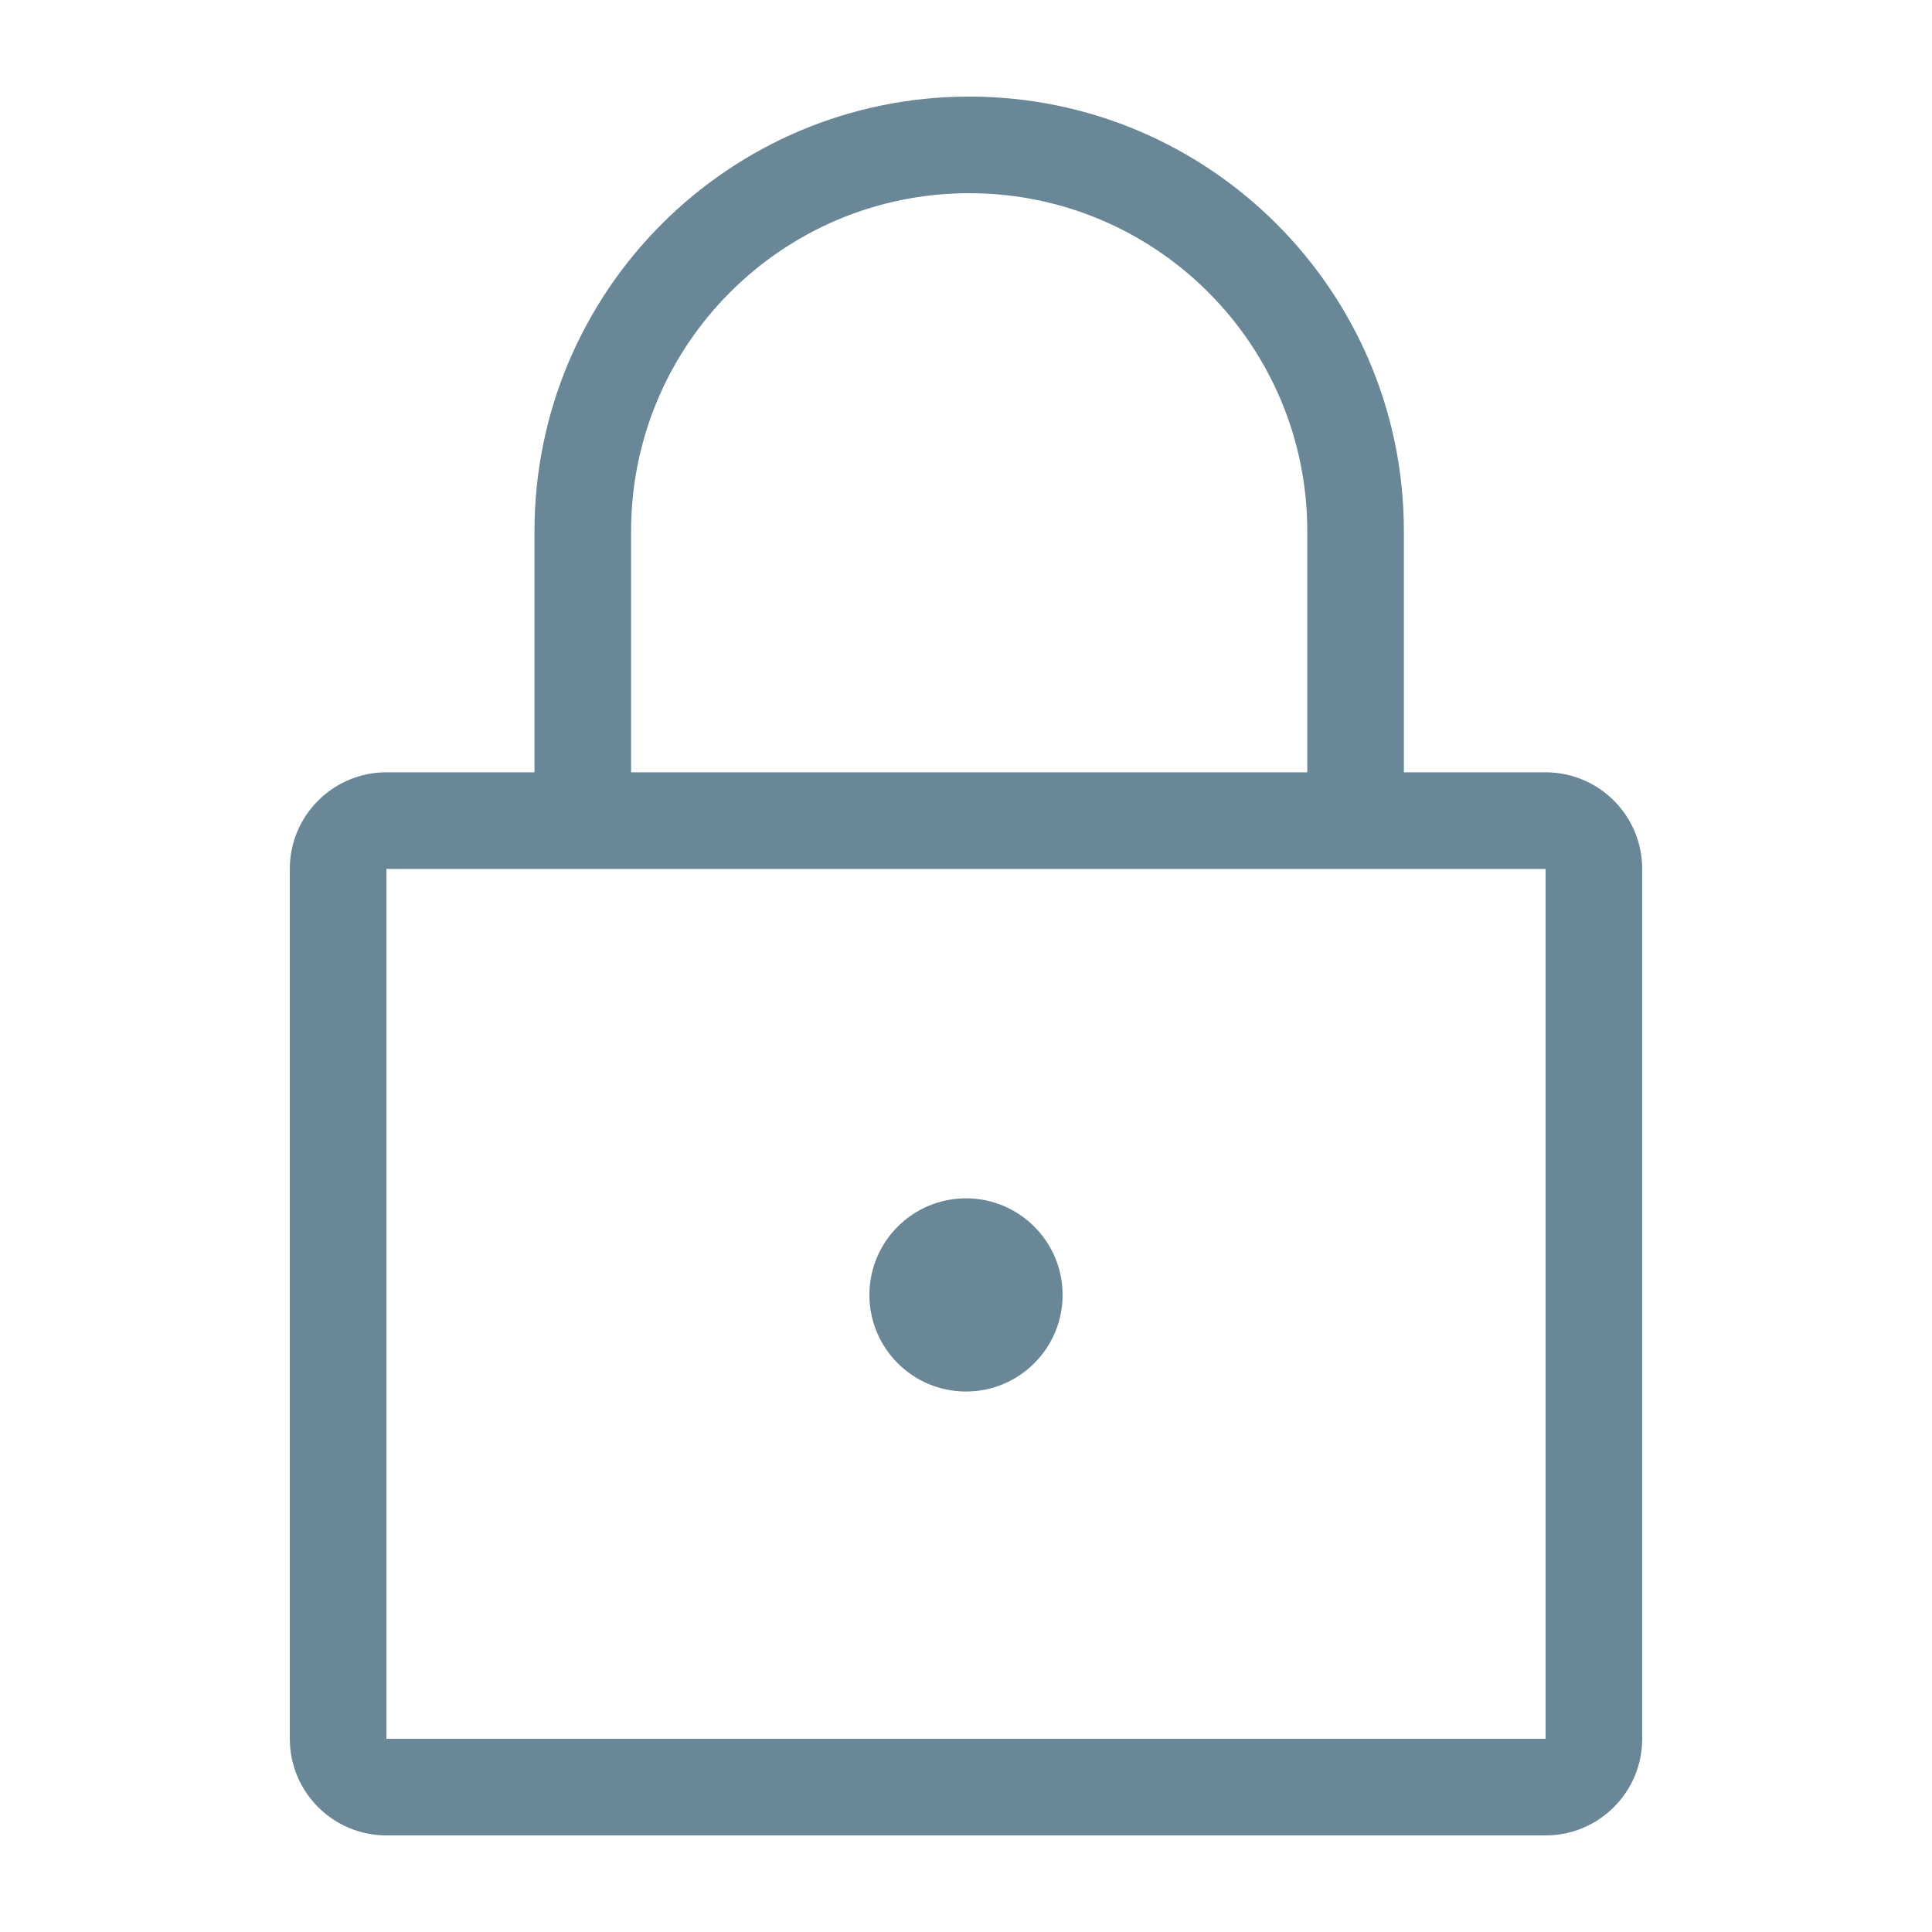
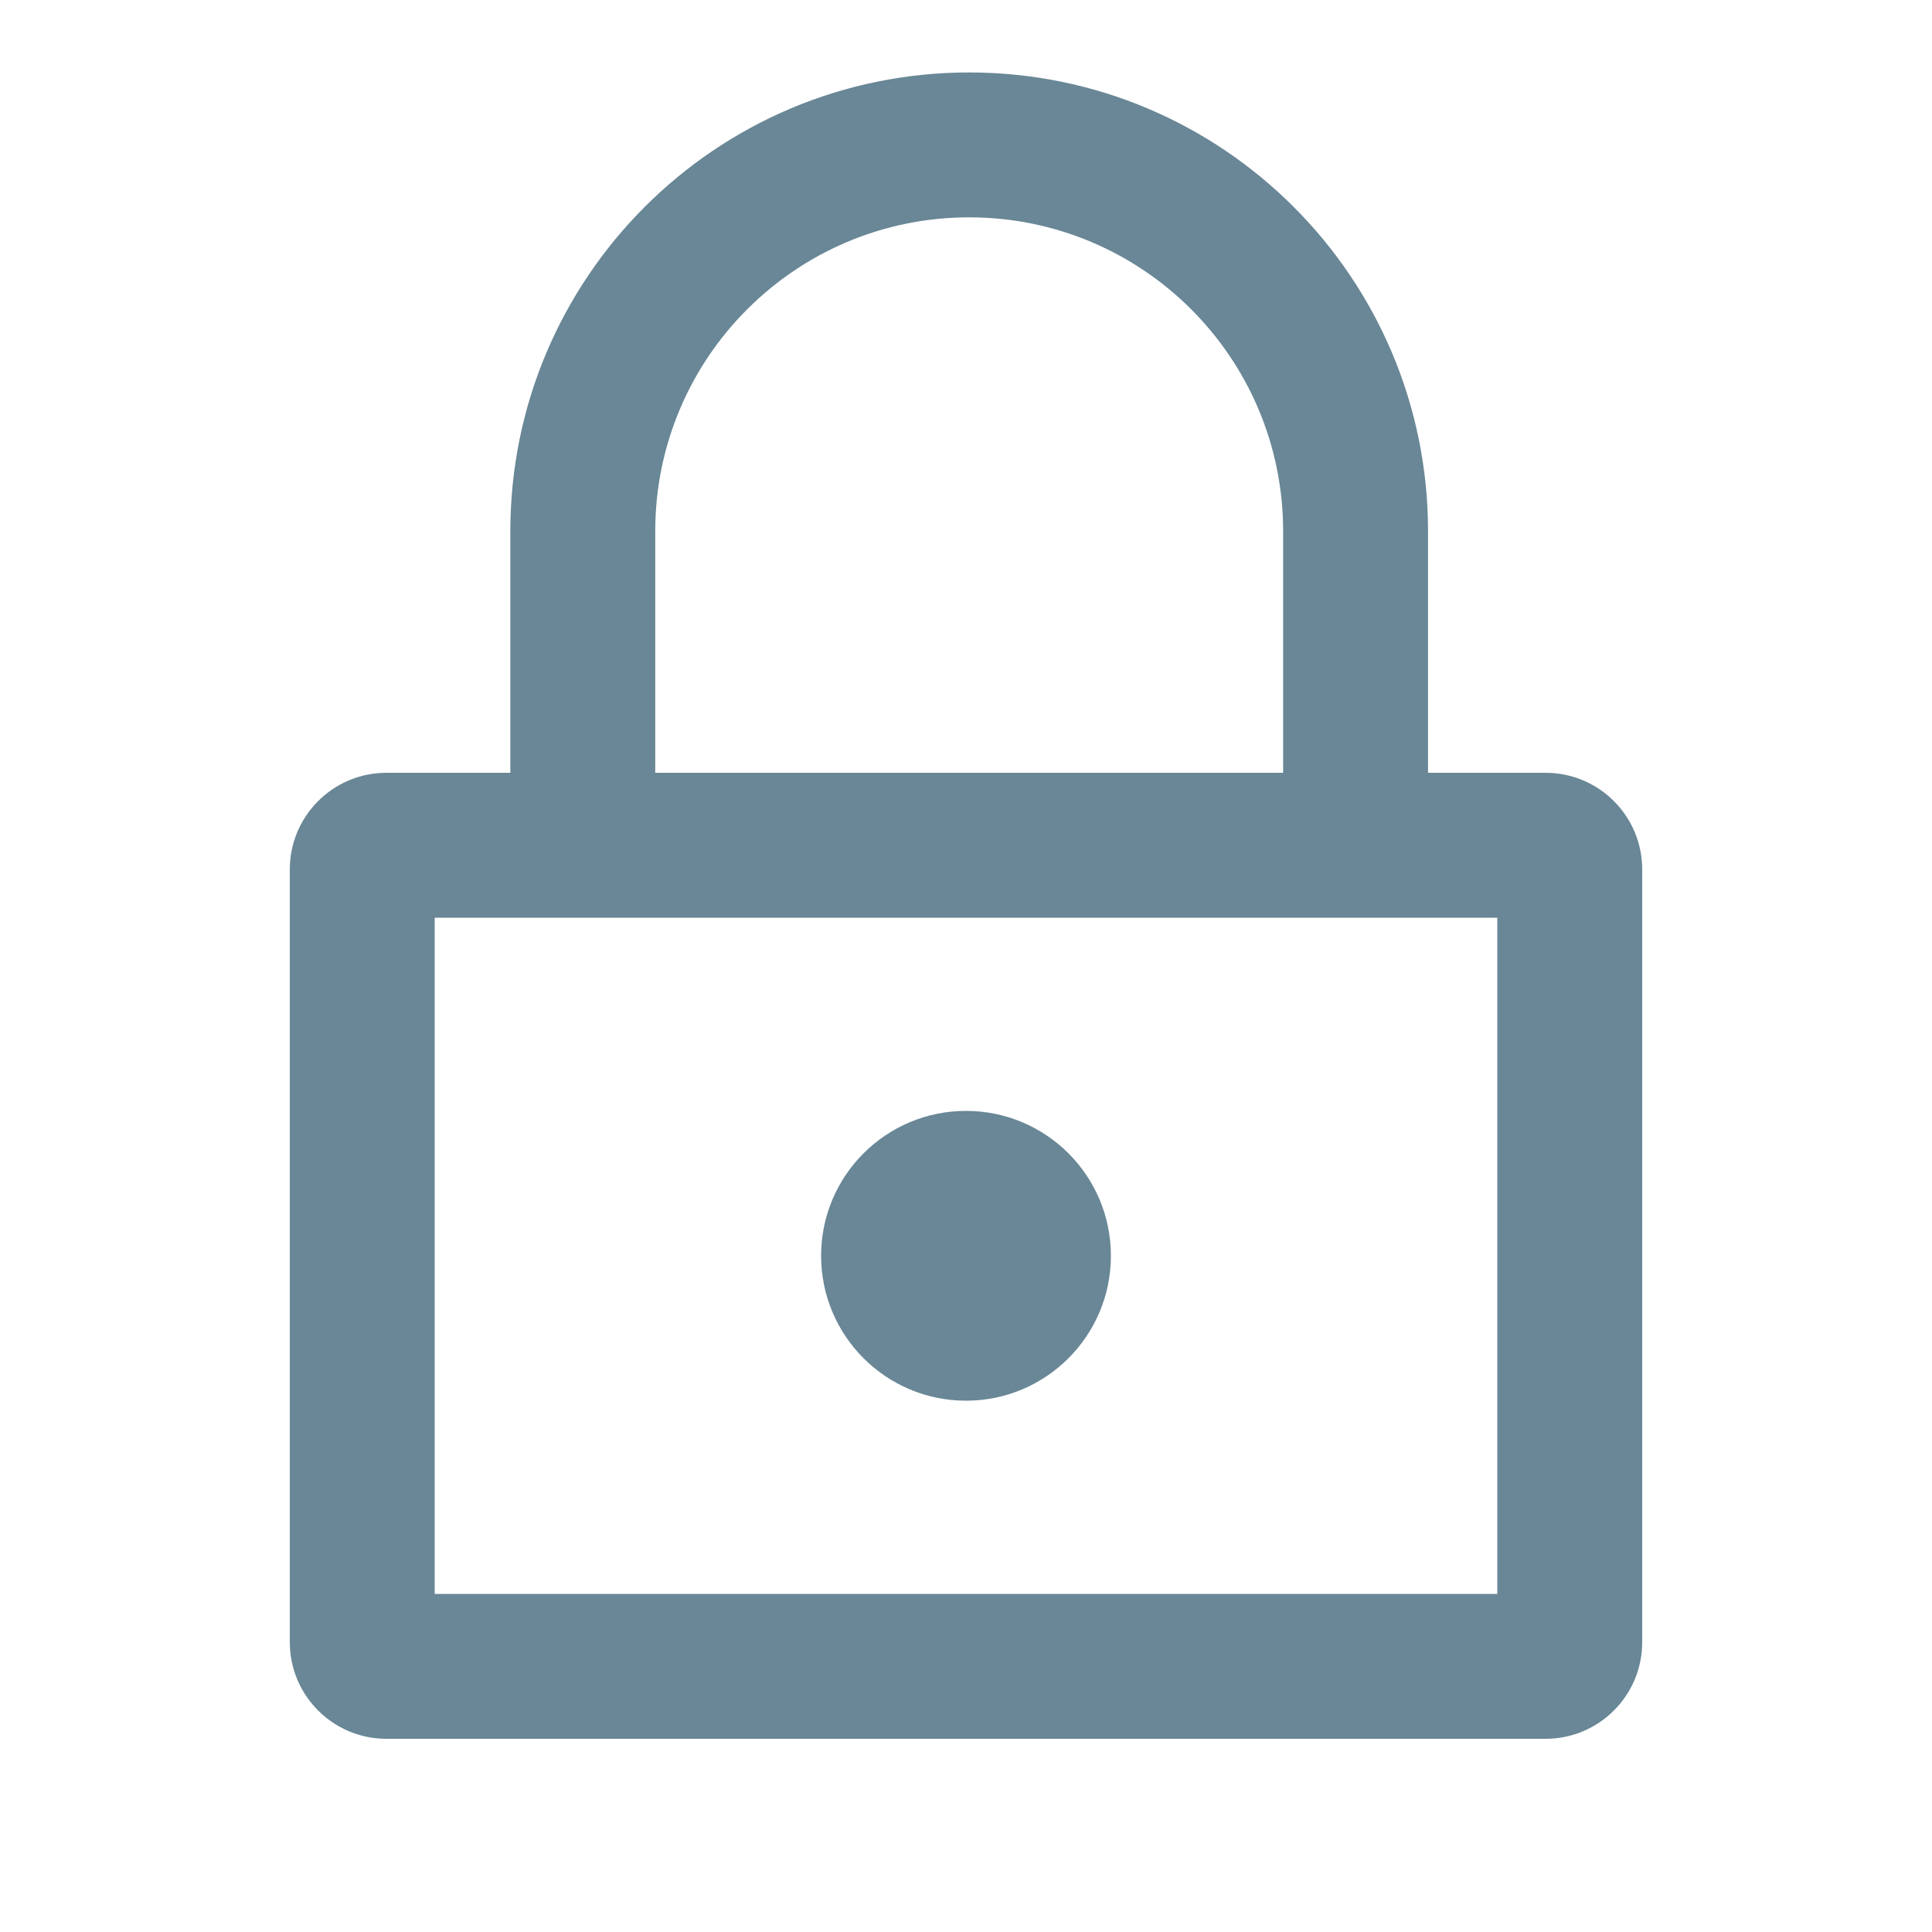
<svg xmlns="http://www.w3.org/2000/svg" width="20" height="20" viewBox="0 0 20 20" fill="none">
-   <path fill-rule="evenodd" clip-rule="evenodd" d="M5.533 5.5C5.533 3.015 7.548 1 10.033 1C12.518 1 14.533 3.015 14.533 5.5V7.995H16C16.552 7.995 17 8.443 17 8.995V18C17 18.552 16.552 19 16 19H4C3.448 19 3 18.552 3 18V8.995C3 8.443 3.448 7.995 4 7.995H5.533V5.5ZM13.533 5.5V7.995H6.533V5.5C6.533 3.567 8.1 2 10.033 2C11.966 2 13.533 3.567 13.533 5.5ZM16 8.995H4V18H16V8.995ZM10 14.405C10.552 14.405 11 13.957 11 13.405C11 12.853 10.552 12.405 10 12.405C9.448 12.405 9 12.853 9 13.405C9 13.957 9.448 14.405 10 14.405Z" fill="#698796" class="primary" />
+   <path fill-rule="evenodd" clip-rule="evenodd" d="M5.283 5.5C5.283 2.877 7.41 0.75 10.033 0.75C12.656 0.75 14.783 2.877 14.783 5.5V8H16C16.552 8 17 8.448 17 9V17C17 17.552 16.552 18 16 18H4C3.448 18 3 17.552 3 17V9C3 8.448 3.448 8 4 8H5.283V5.5ZM13.283 5.5V8H6.783V5.5C6.783 3.705 8.238 2.25 10.033 2.25C11.828 2.25 13.283 3.705 13.283 5.5ZM4.5 9.5V16.5H15.5V9.5H4.5ZM10 14.5C10.828 14.5 11.5 13.828 11.5 13C11.5 12.171 10.828 11.5 10 11.5C9.172 11.5 8.5 12.171 8.5 13C8.5 13.828 9.172 14.5 10 14.5Z" fill="#698796" />
</svg>
